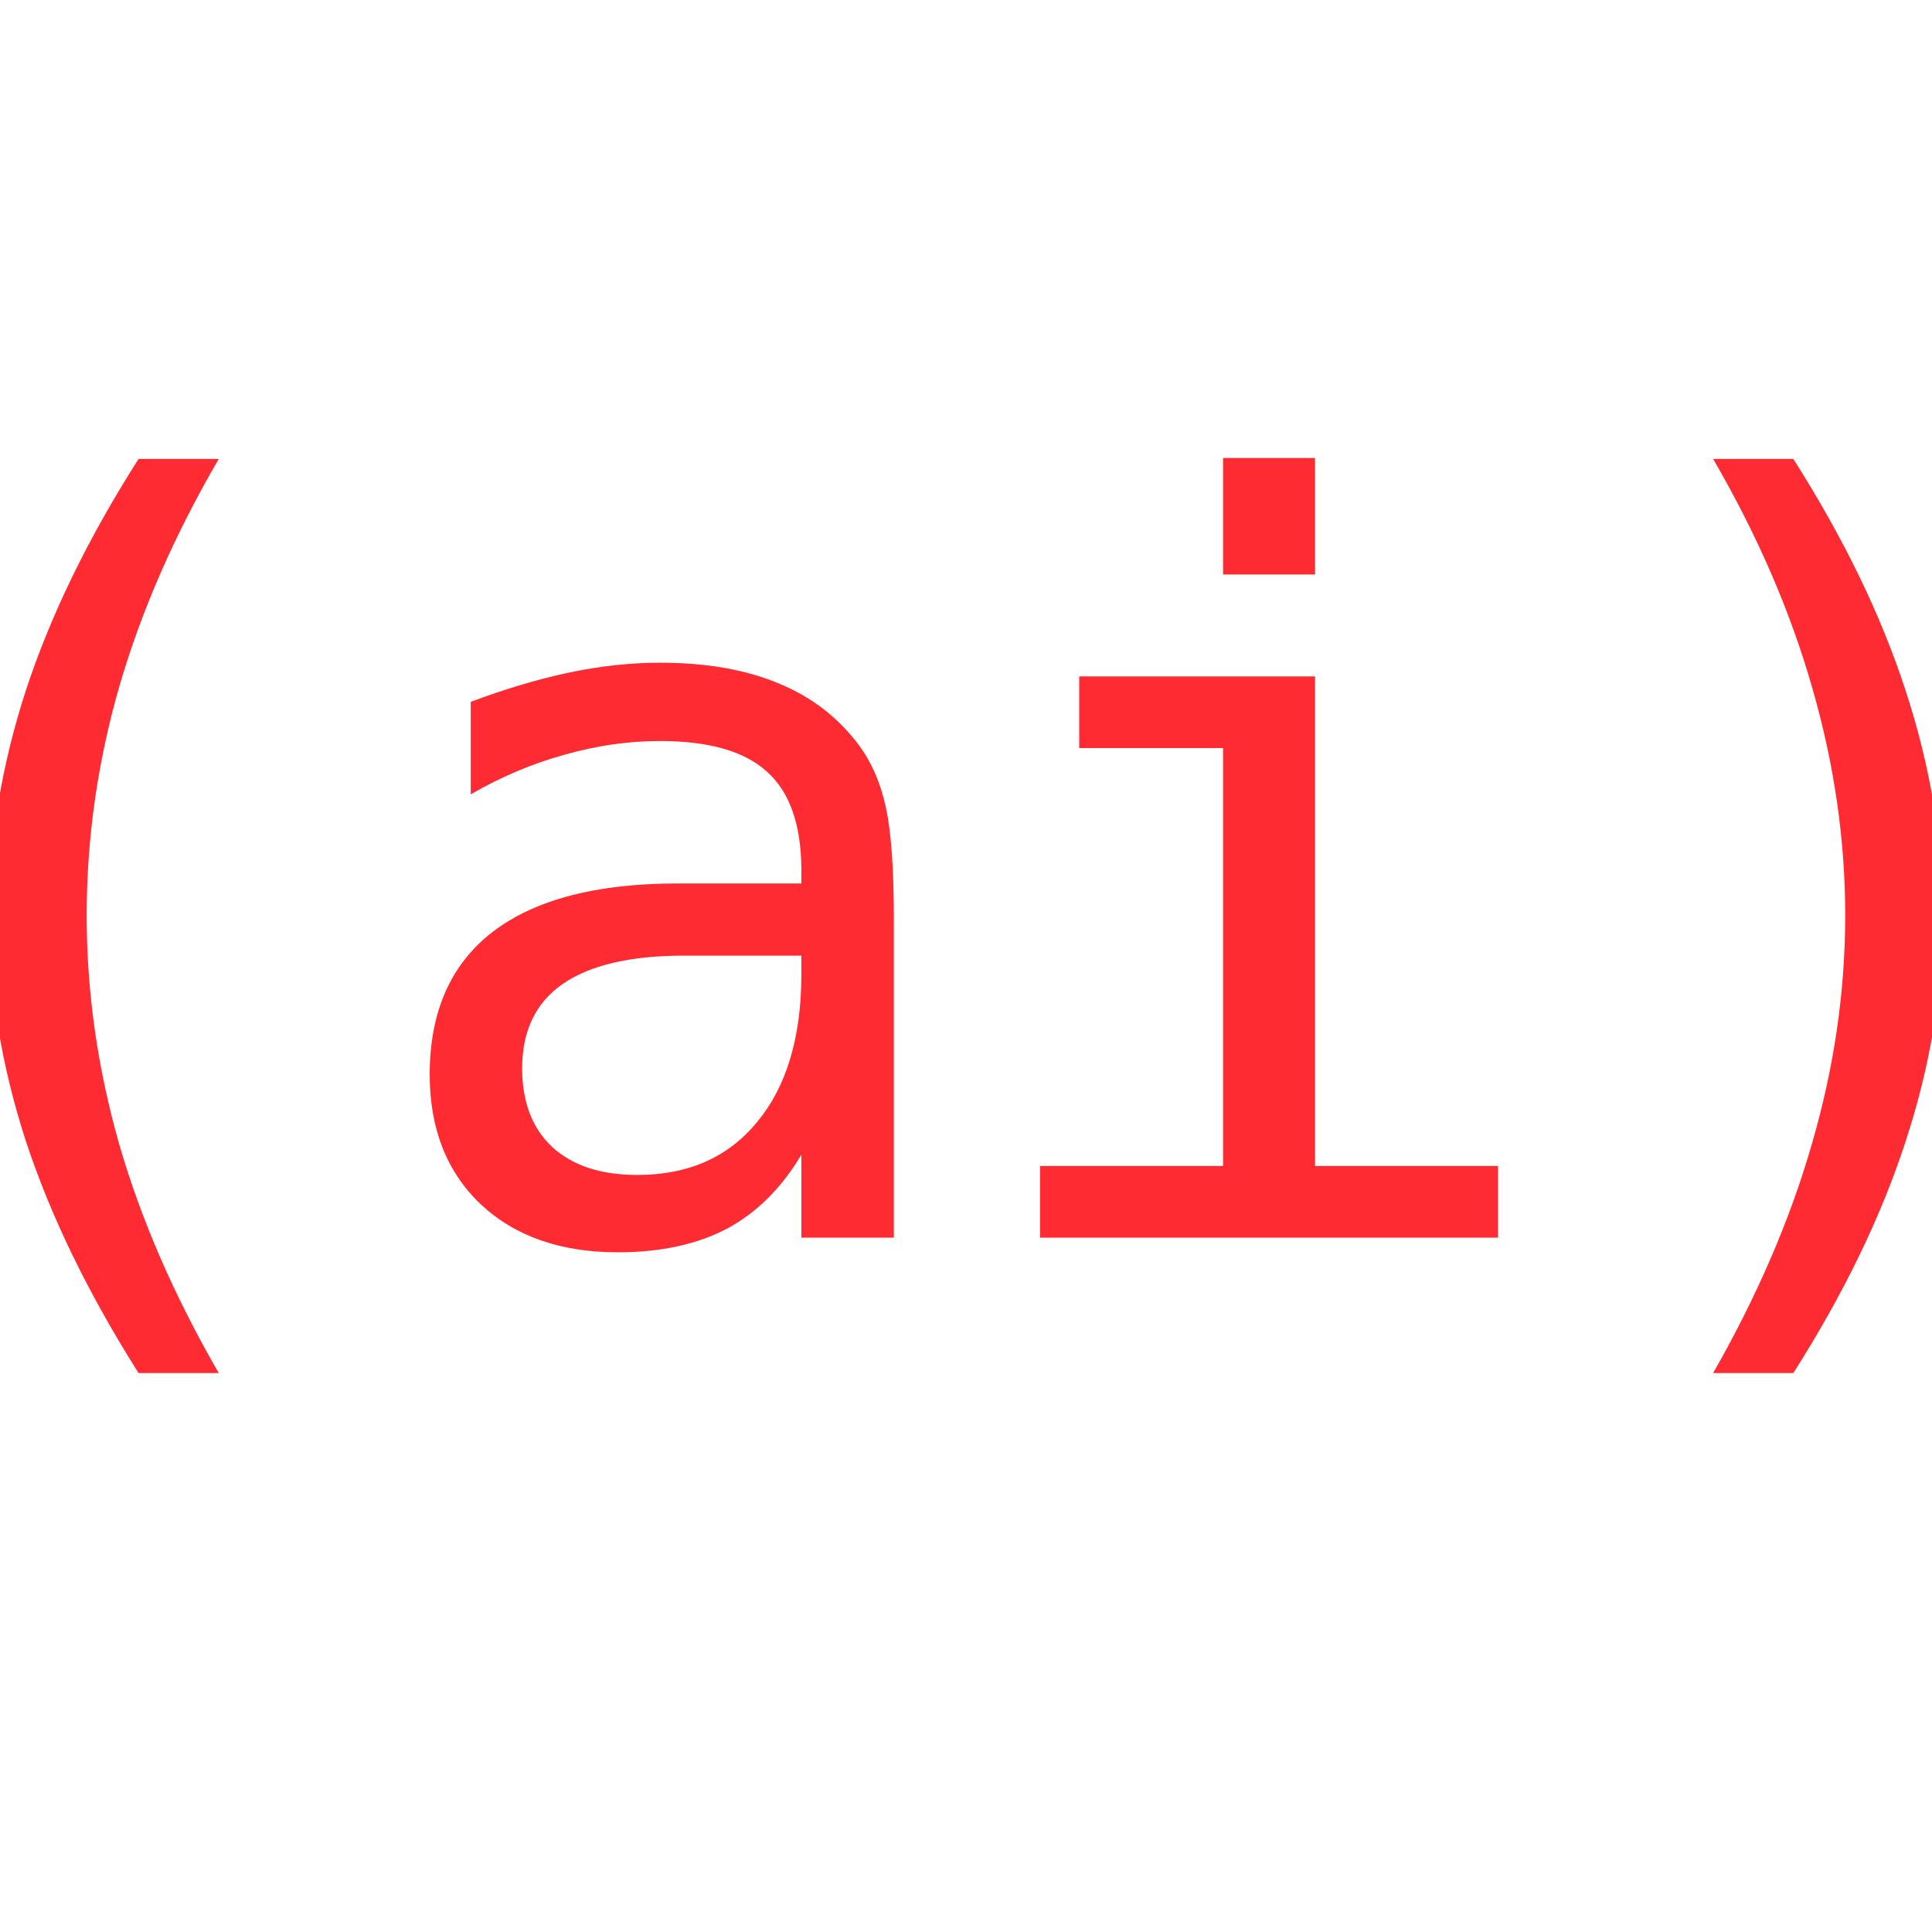
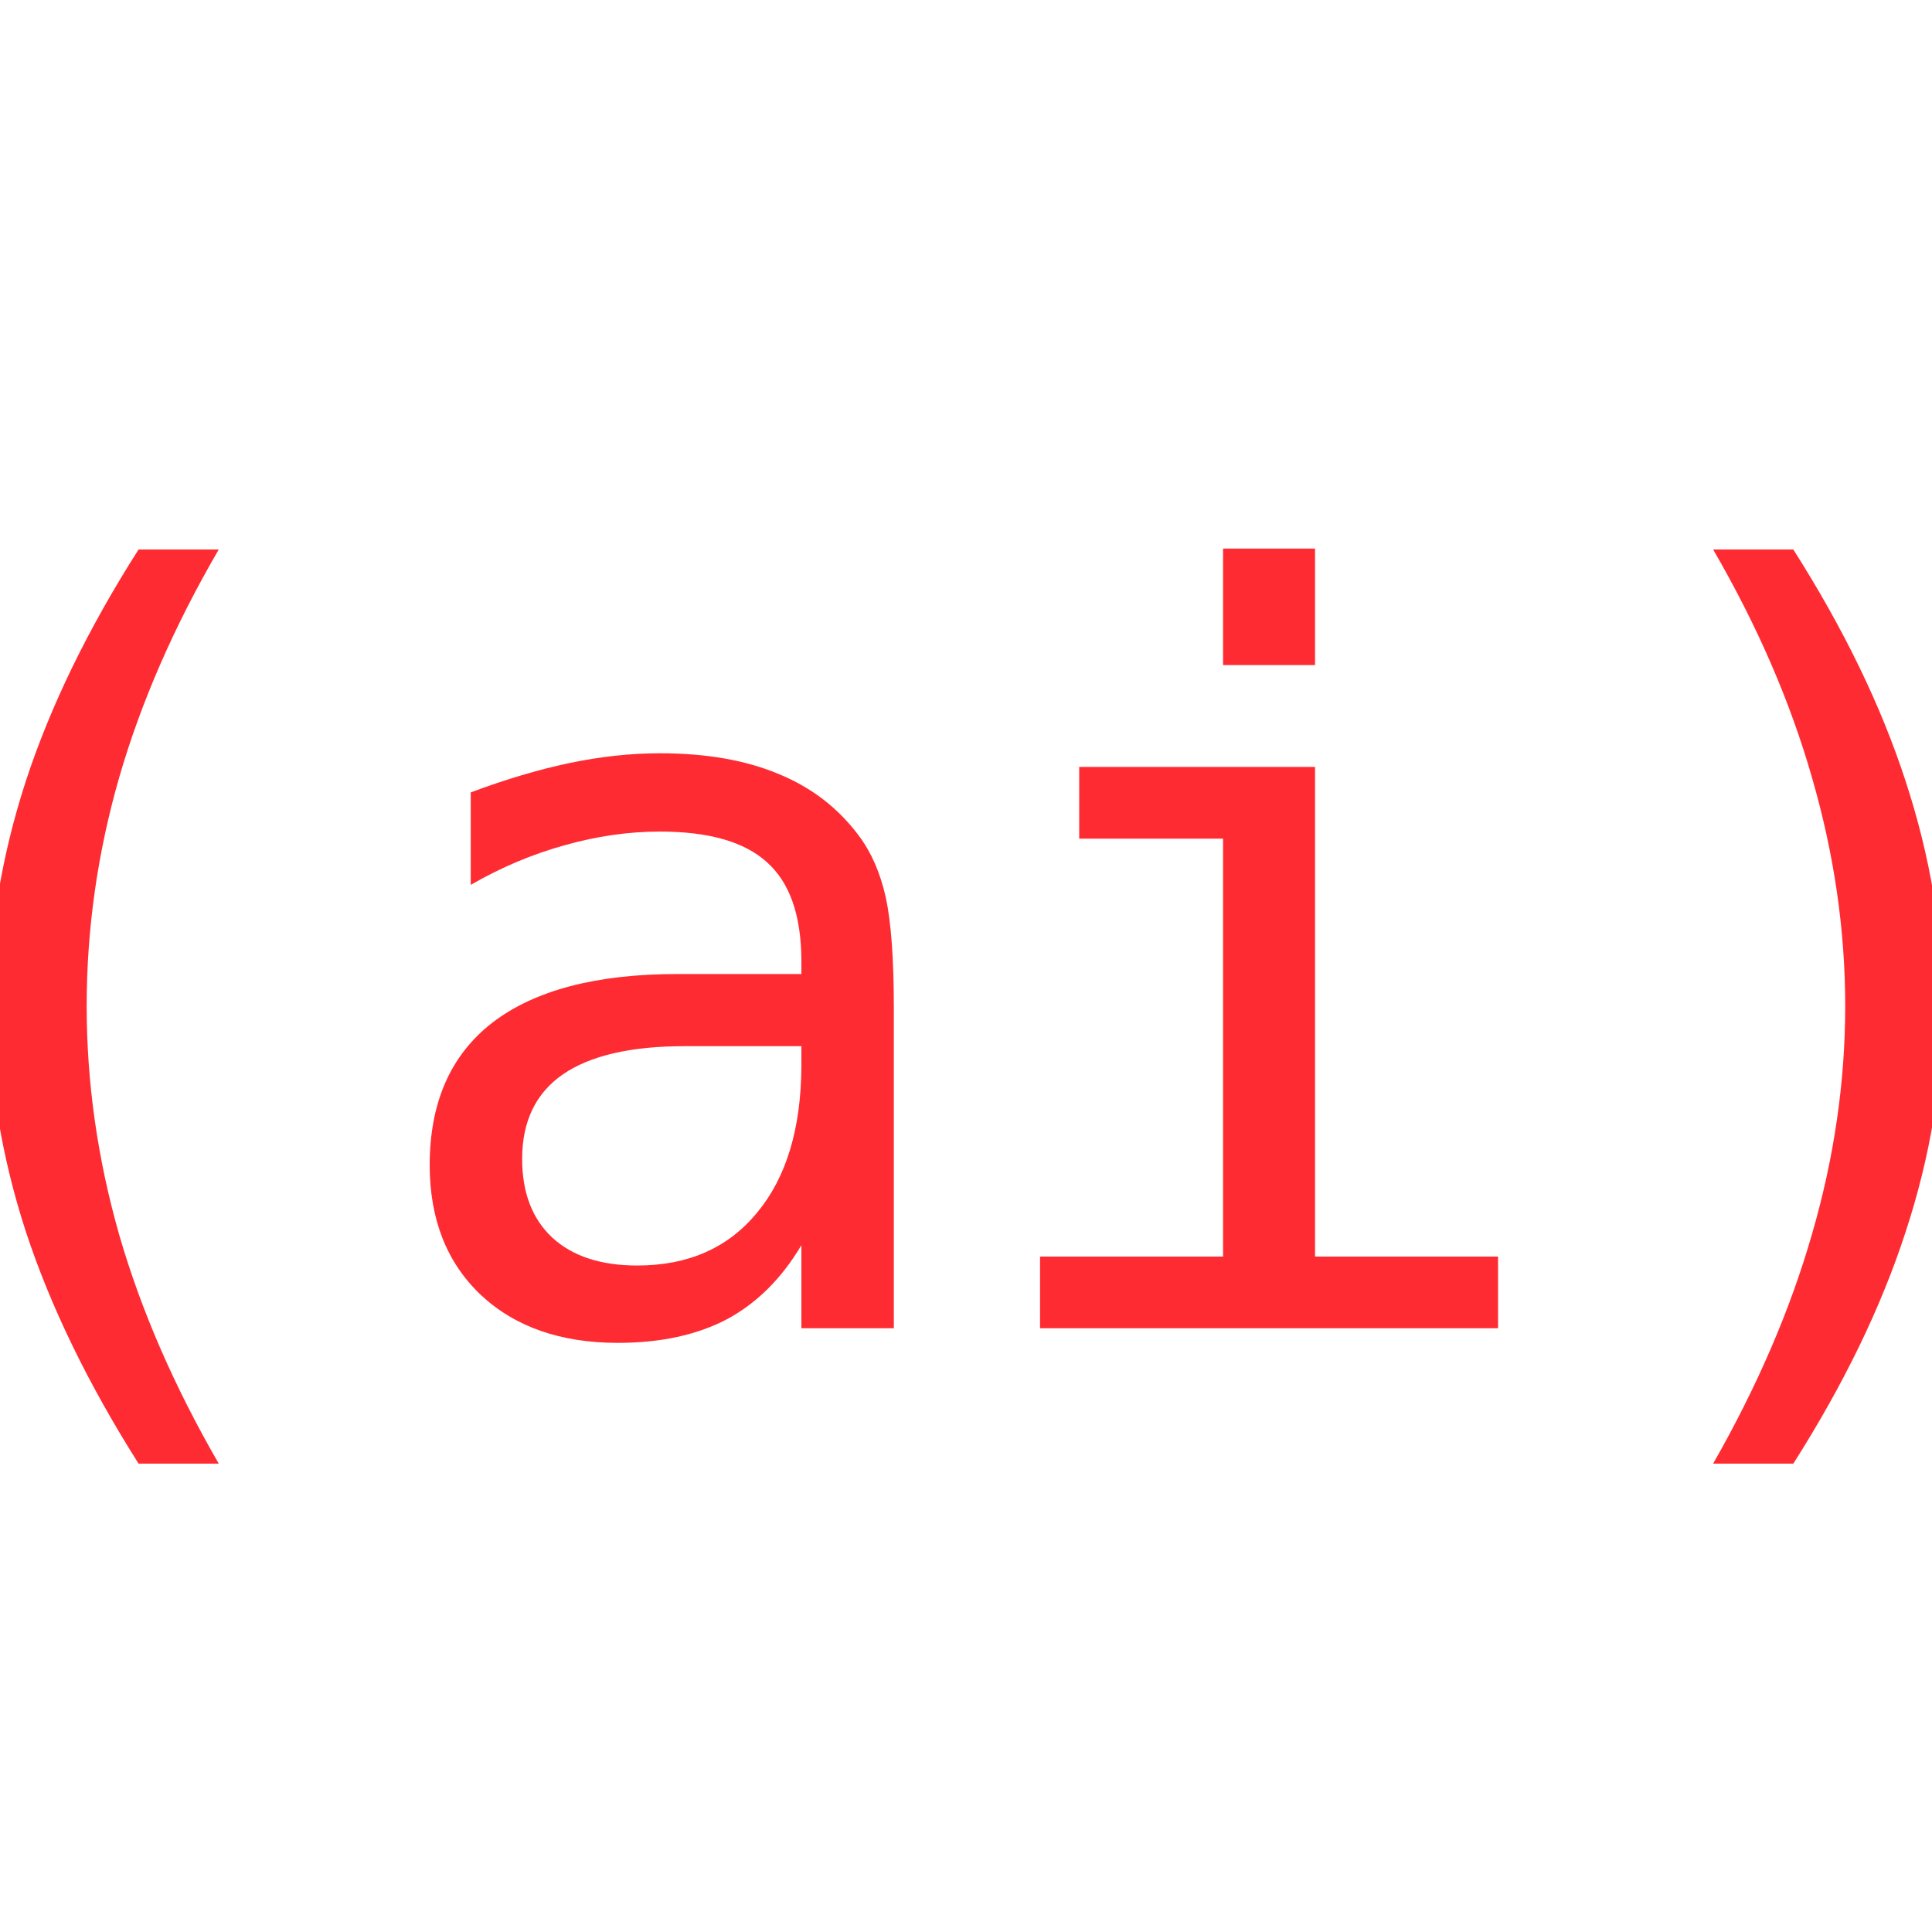
<svg xmlns="http://www.w3.org/2000/svg" viewBox="0 0 64 64" width="64" height="64">
-   <text x="32" y="41" fill="#ff2b32" font-family="ui-monospace, SFMono-Regular, 'SF Mono', Menlo, Consolas, monospace" font-size="34" font-weight="400" letter-spacing="-1" text-anchor="middle" textLength="58" lengthAdjust="spacingAndGlyphs">(ai)</text>
+   <text x="32" y="44" fill="#ff2b32" font-family="ui-monospace, SFMono-Regular, 'SF Mono', Menlo, Consolas, monospace" font-size="34" font-weight="400" letter-spacing="-1" text-anchor="middle" textLength="58" lengthAdjust="spacingAndGlyphs">(ai)</text>
</svg>
